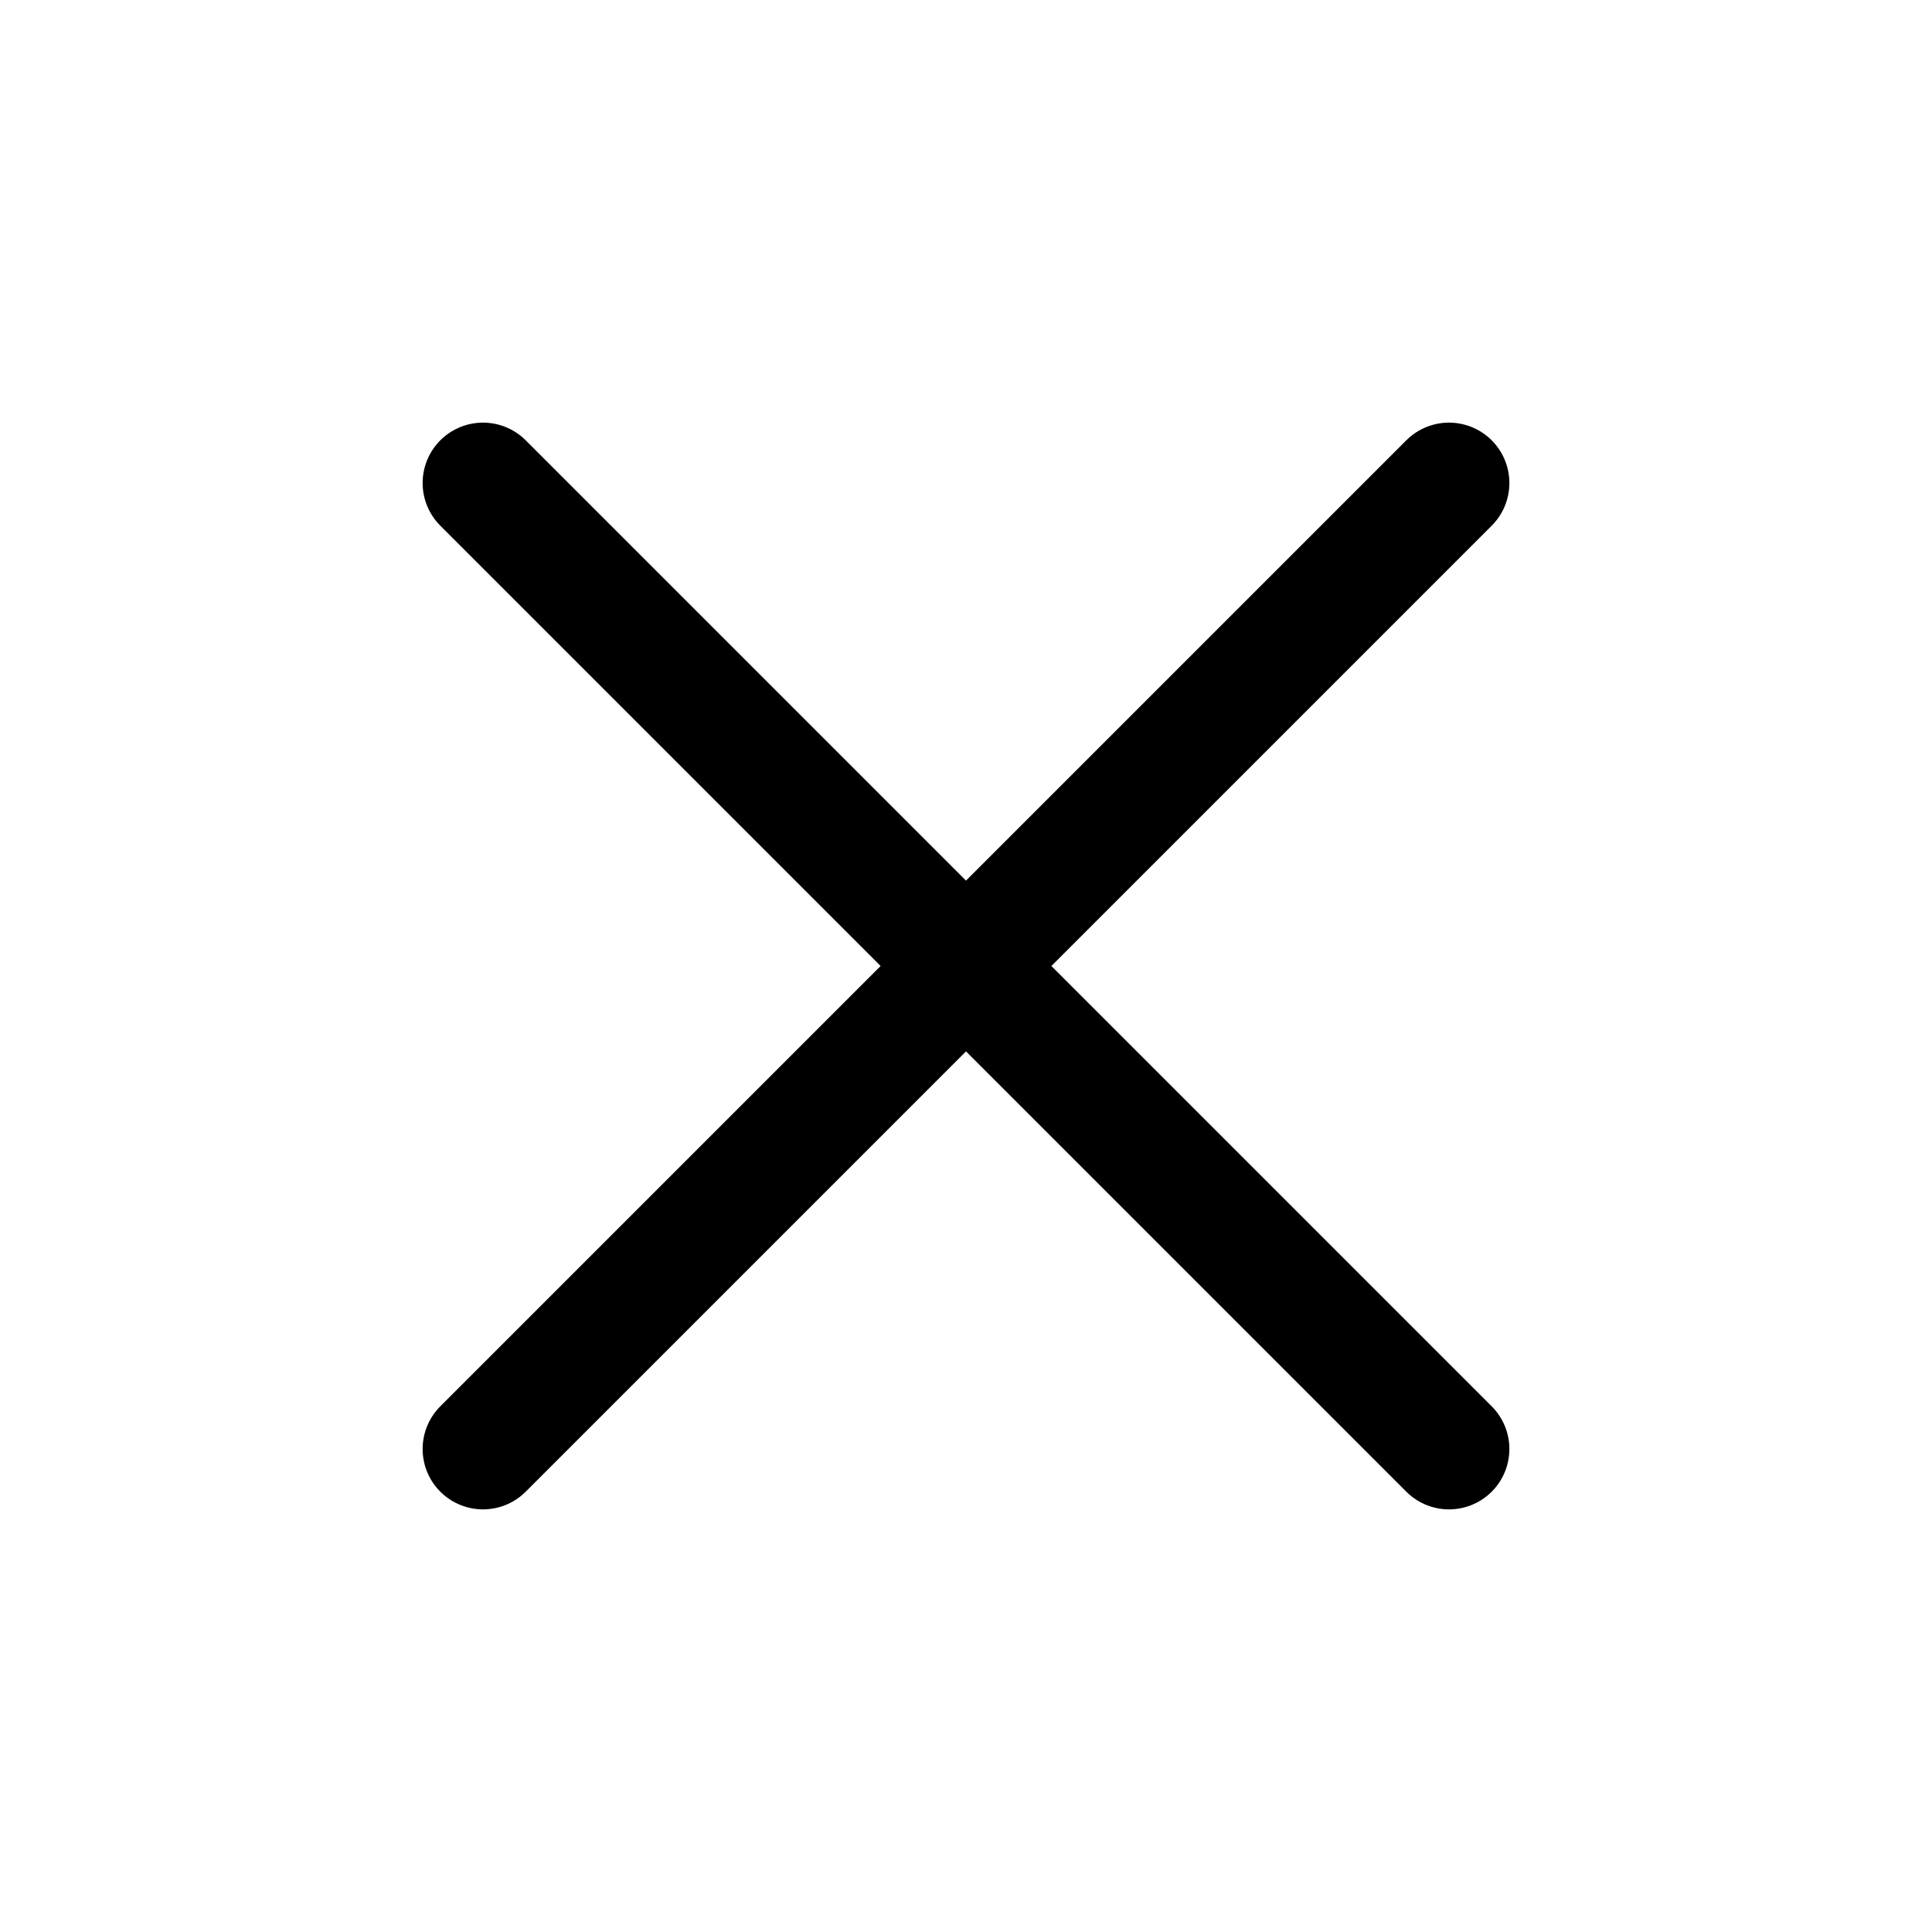
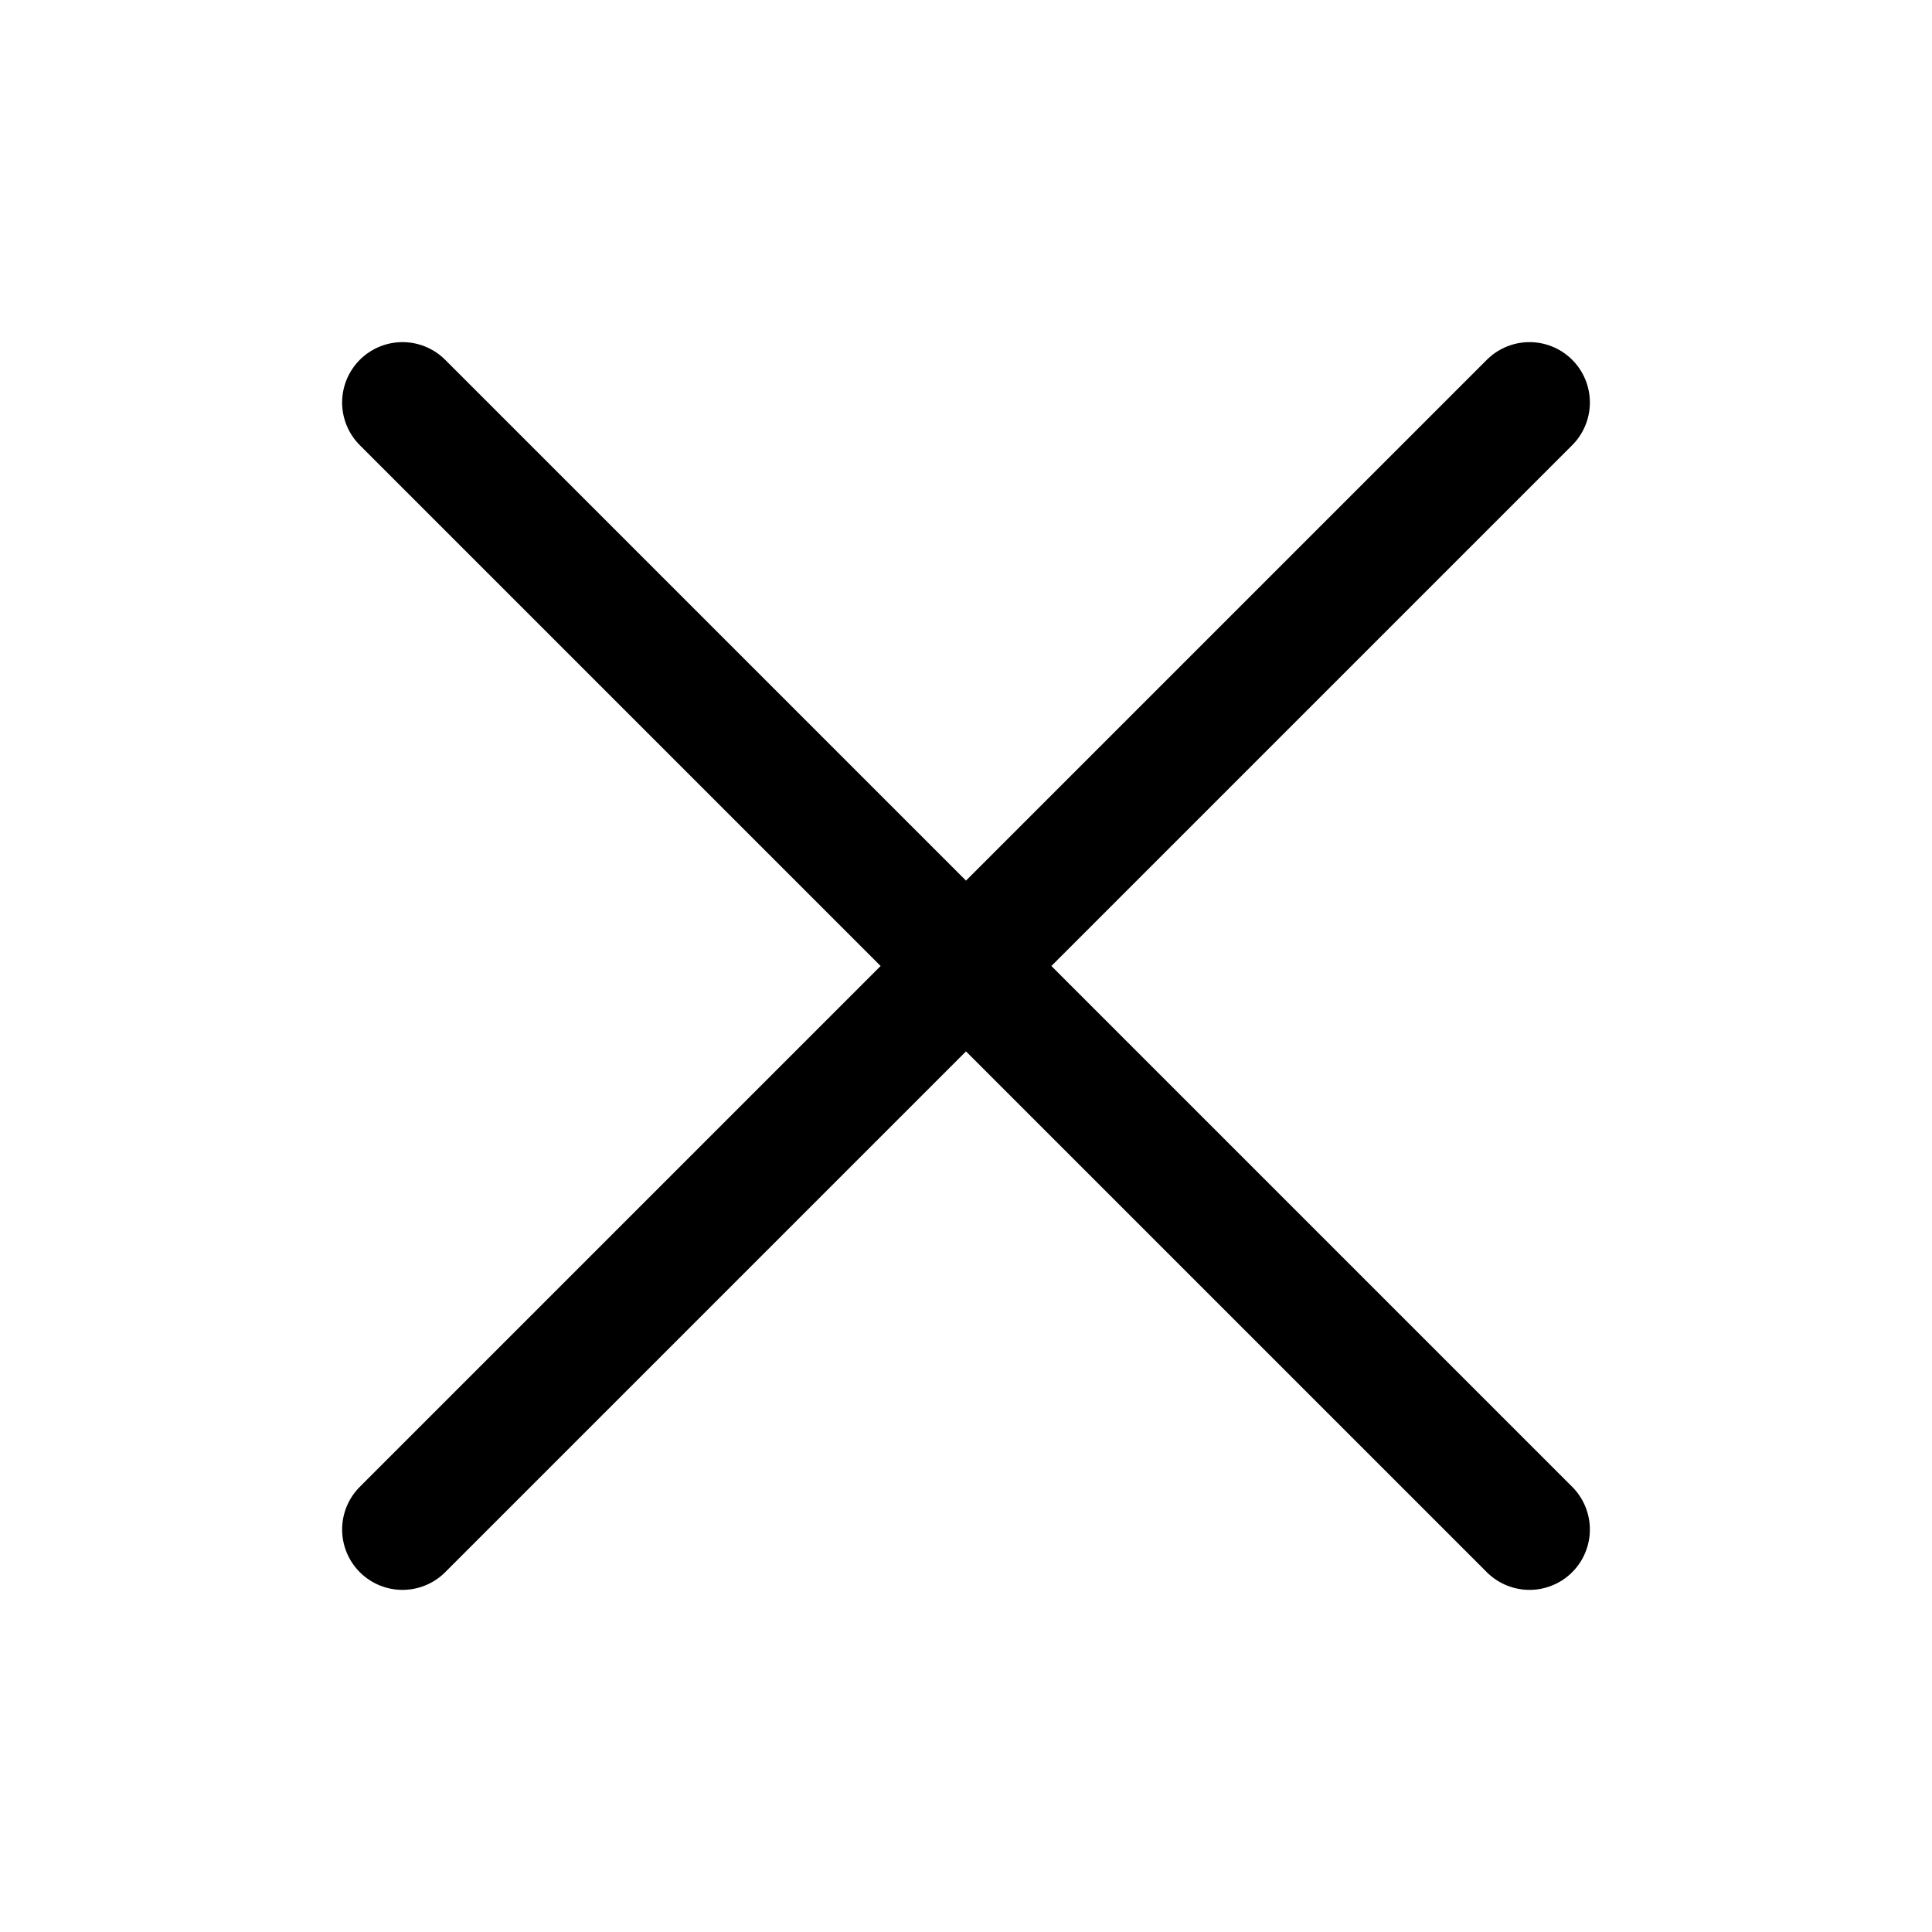
<svg xmlns="http://www.w3.org/2000/svg" viewBox="0 0 24 24" fill="none" stroke="currentColor" stroke-width="1.5" stroke-linecap="round" stroke-linejoin="round">
-   <path d="M6 6l12 12M18 6L6 18" />
+   <path d="M5 5l14 14M19 5L5 19" />
</svg>
